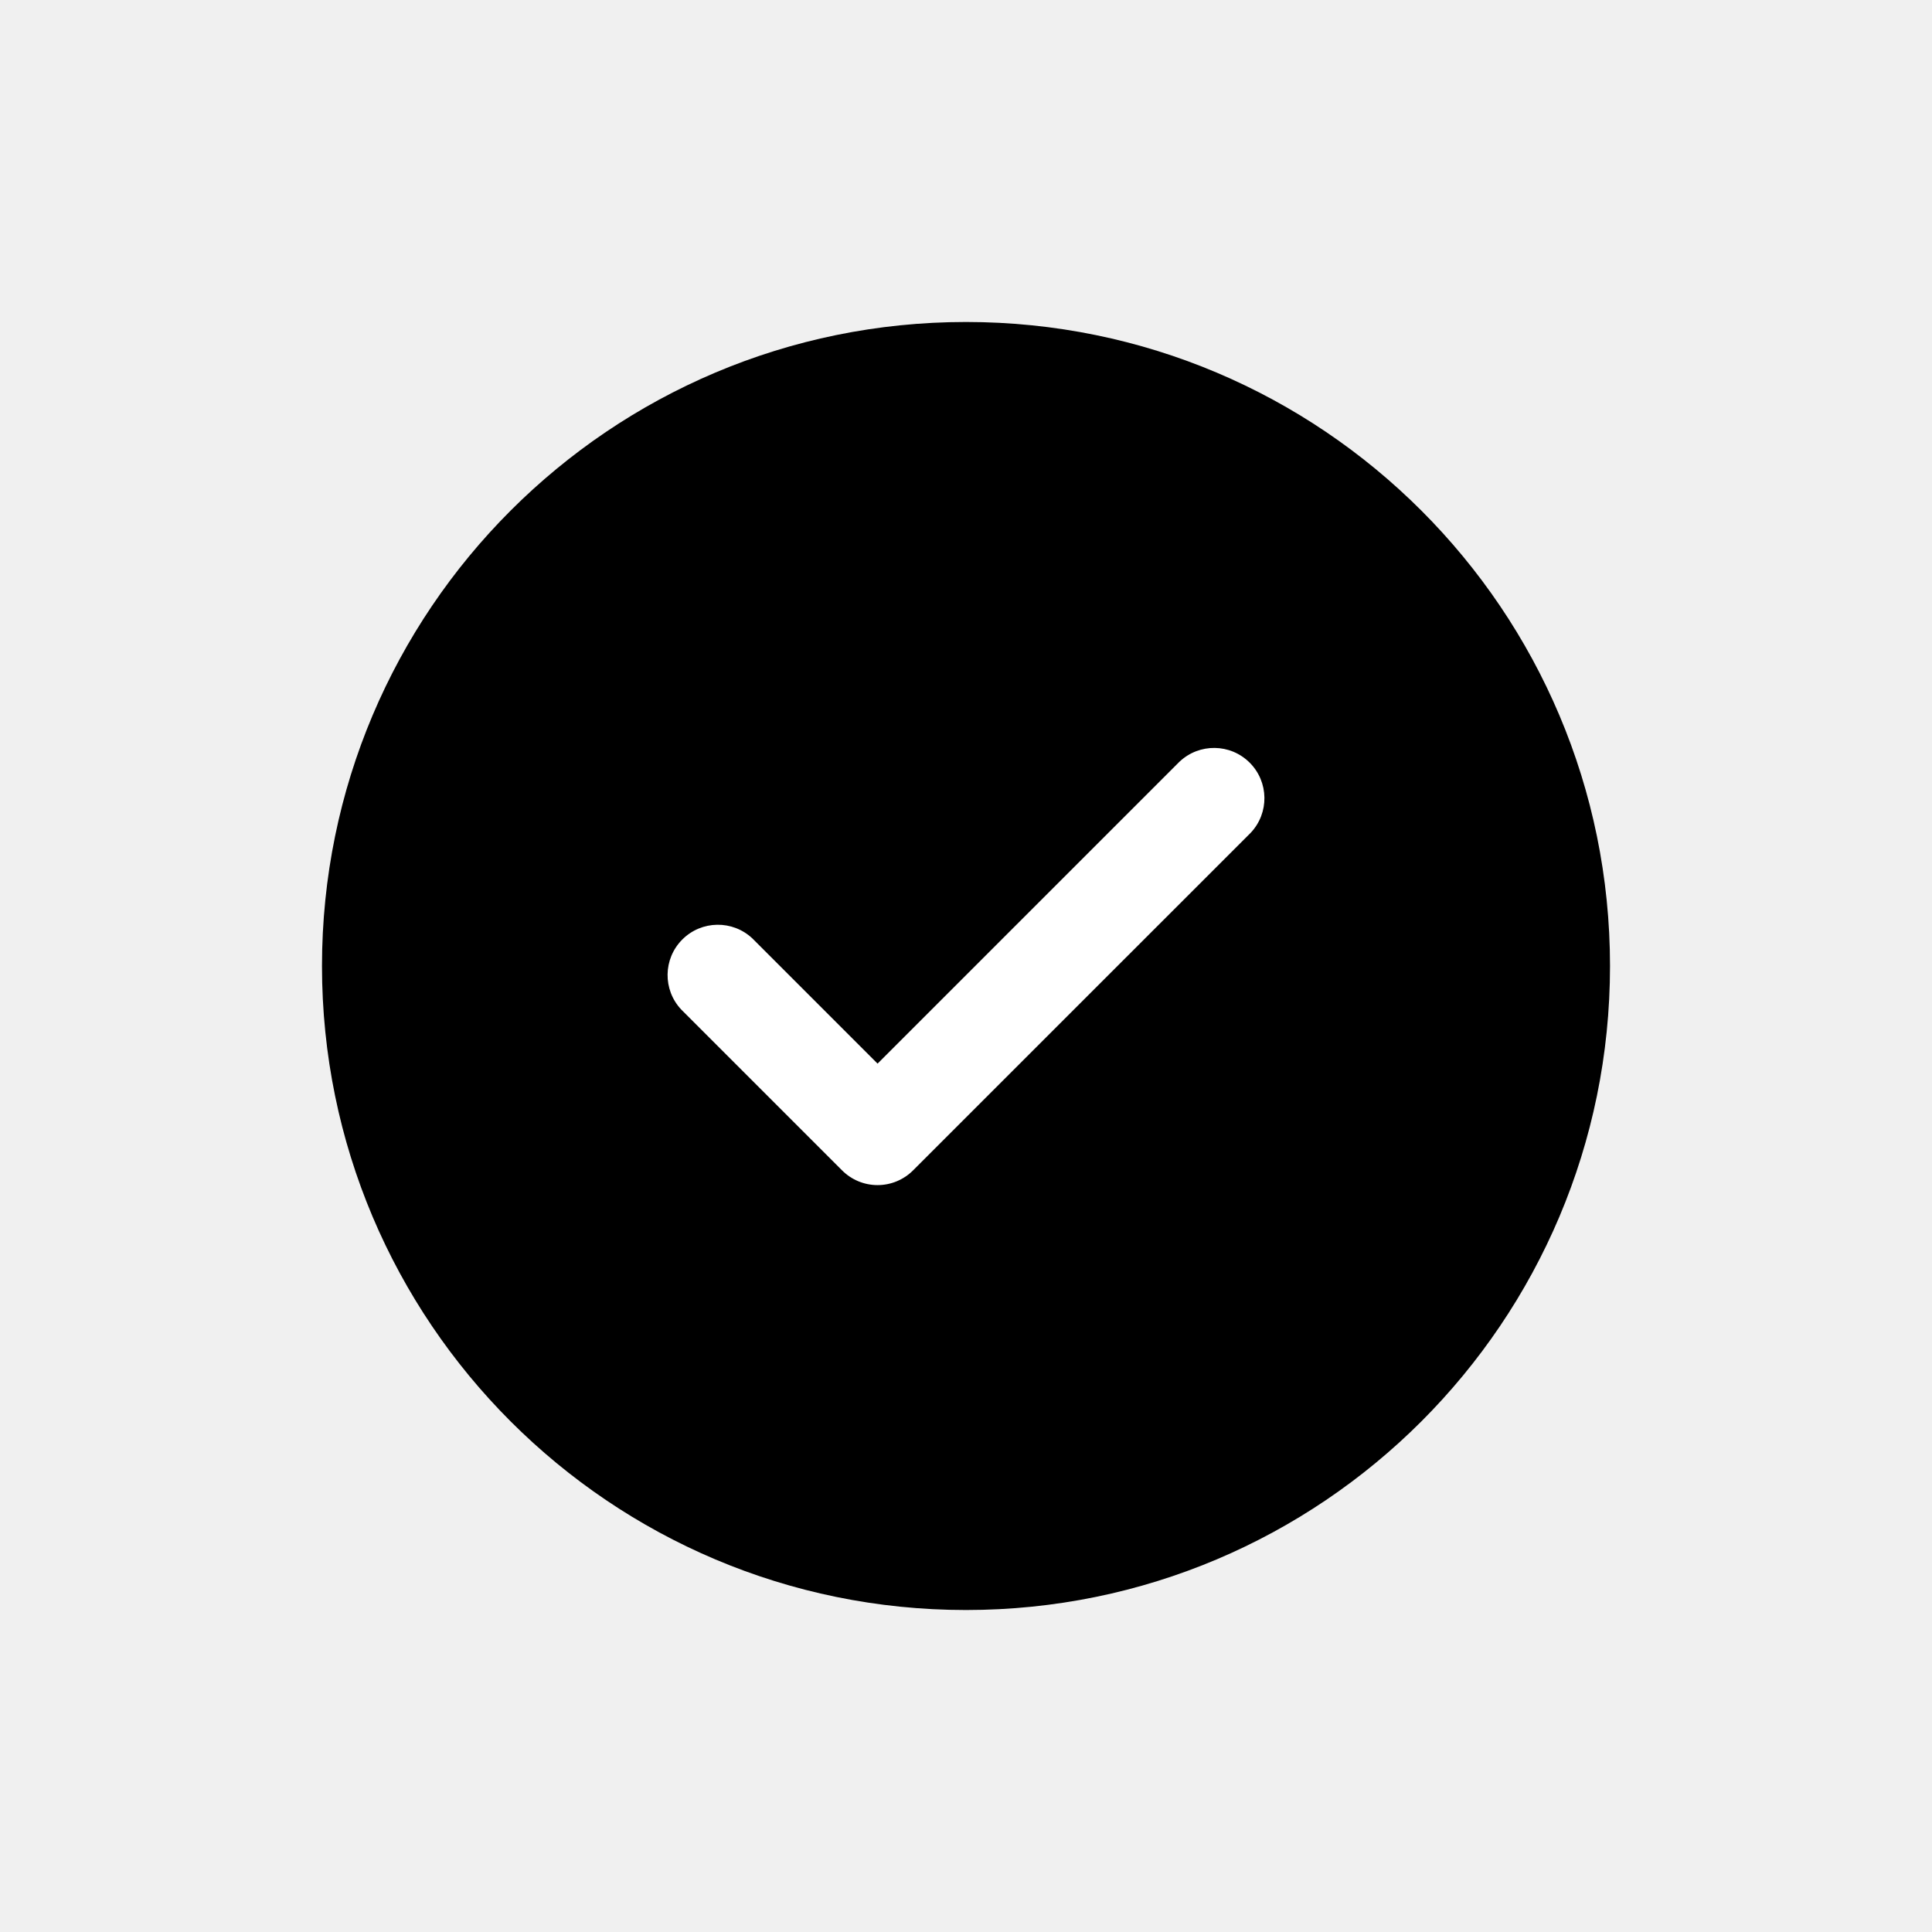
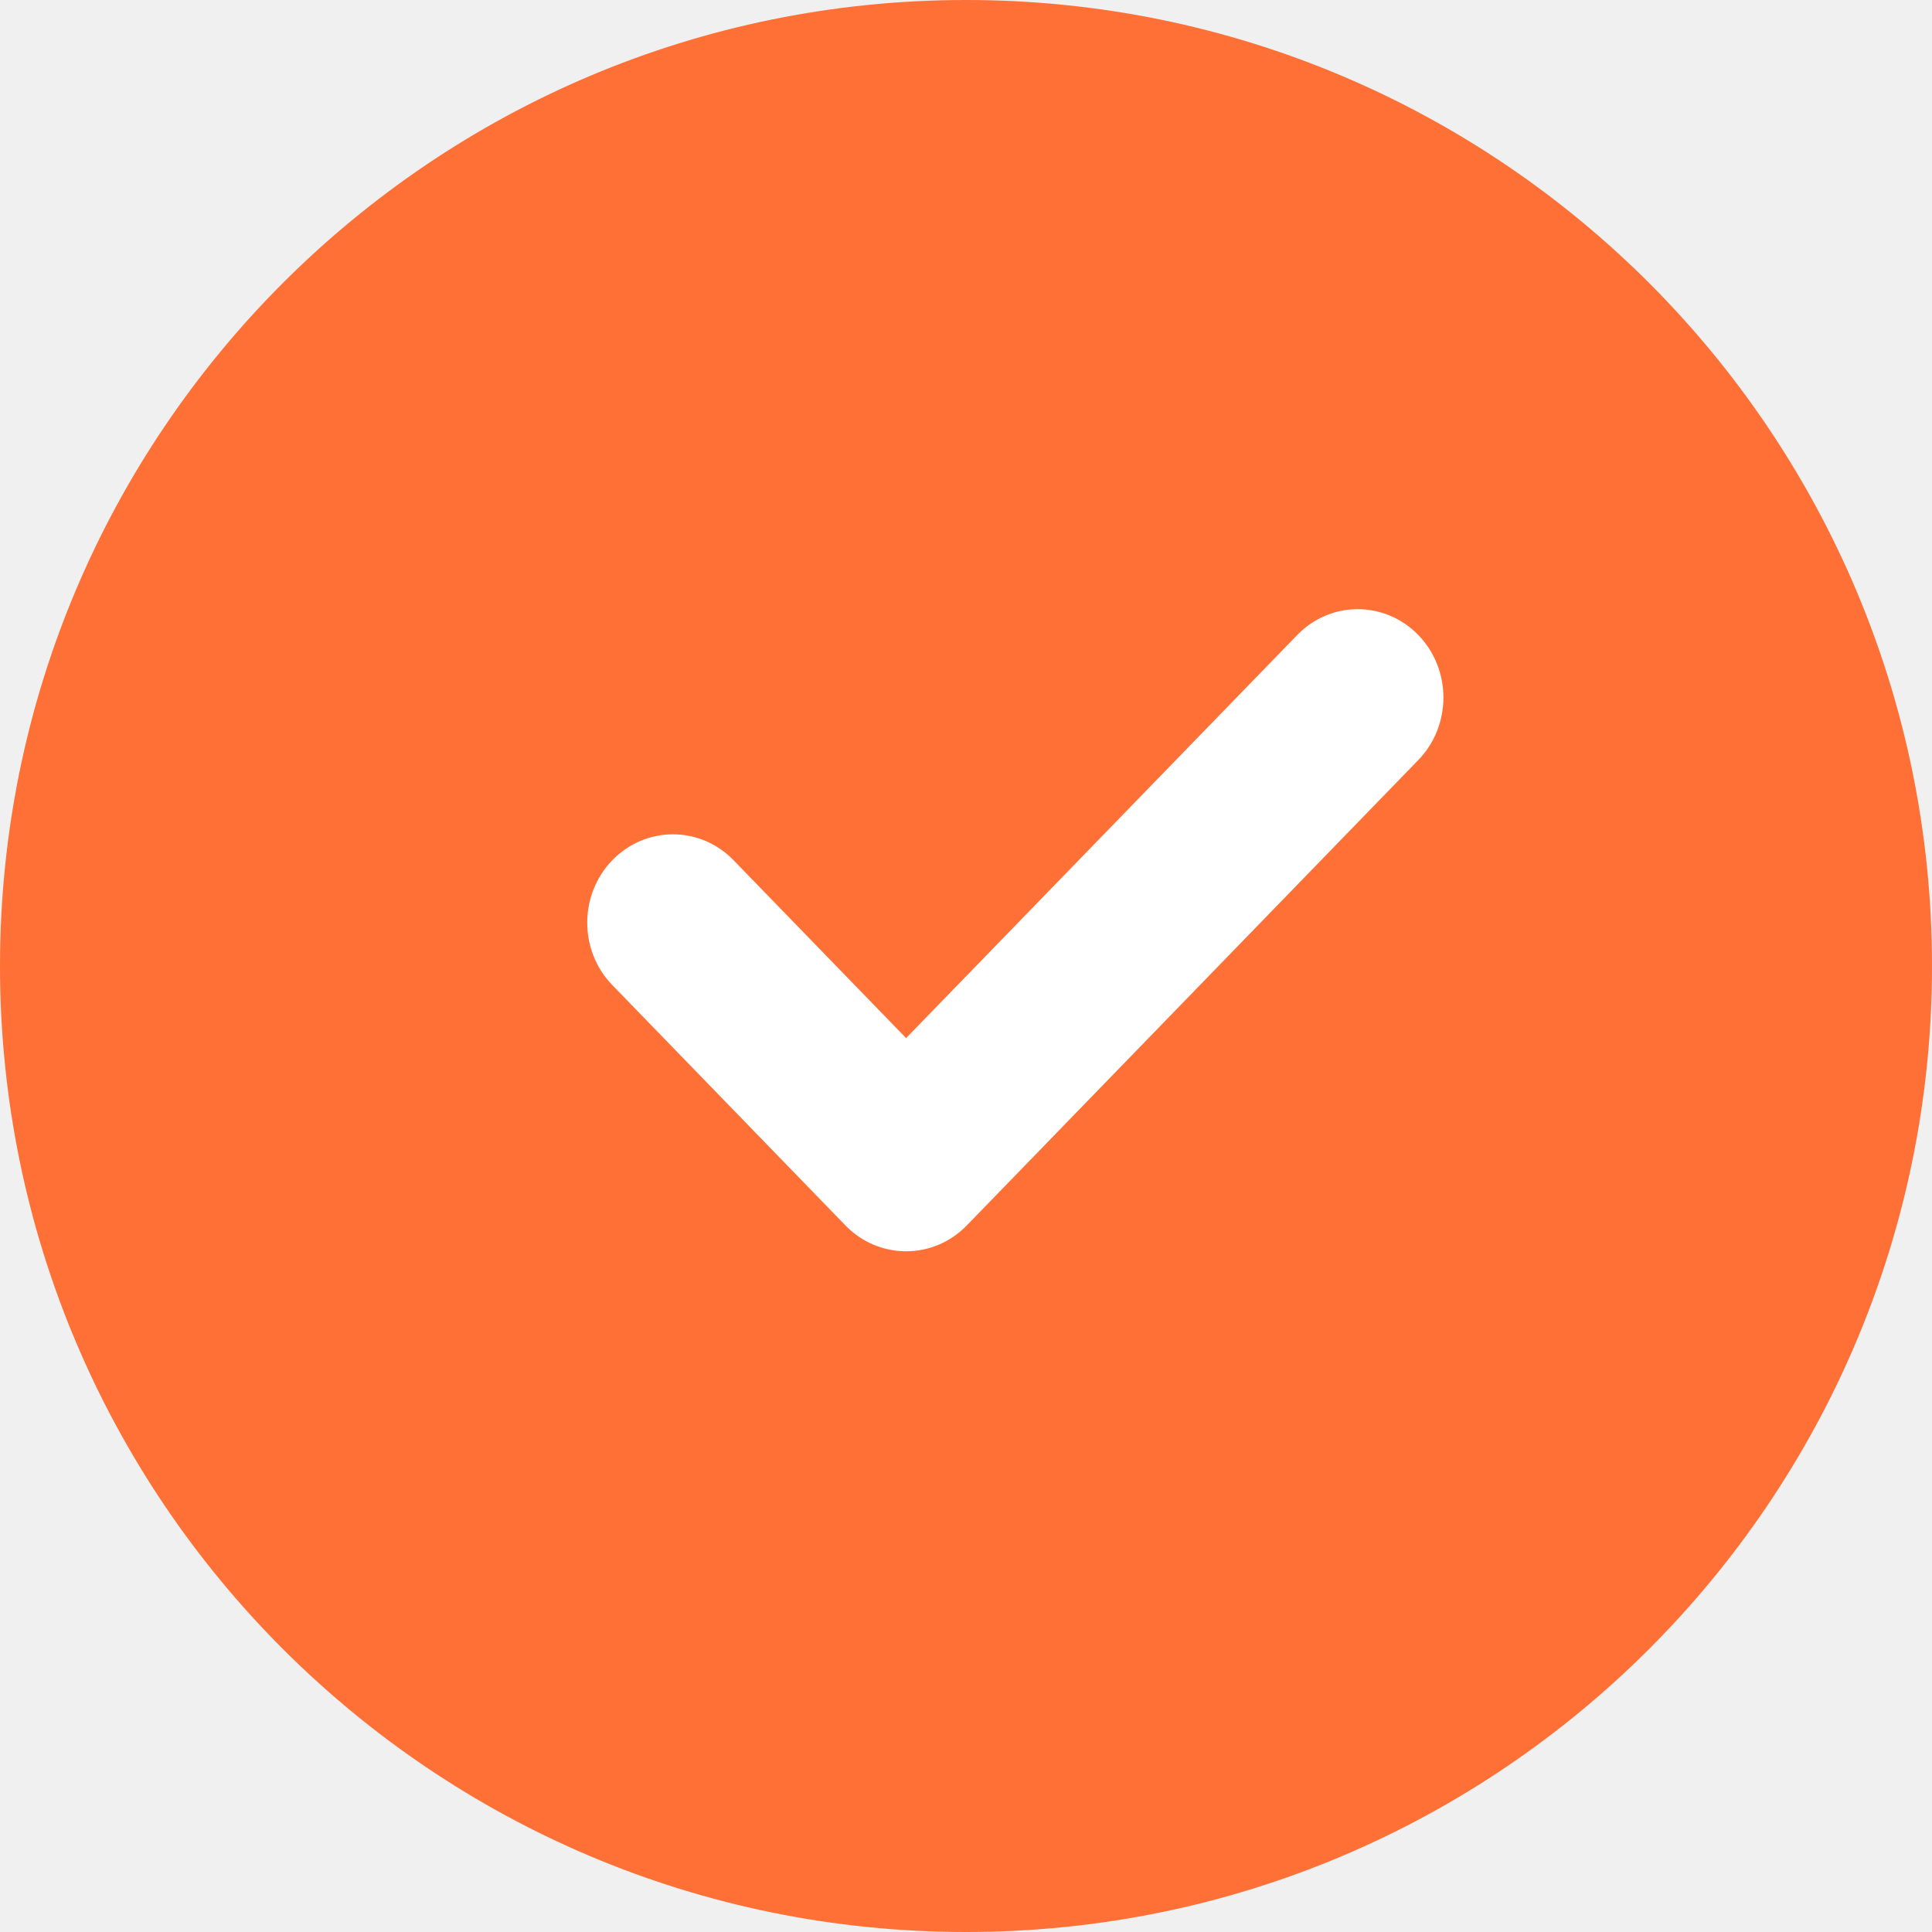
- <svg xmlns="http://www.w3.org/2000/svg" viewBox="0 0 44 44" fill="none">
-   <circle cx="22" cy="22" r="14.667" fill="currentColor" />
-   <path d="m26.863 17.346-6.877 6.877-2.85-2.85a1.146 1.146 0 0 0-1.62 1.62l3.66 3.66a1.142 1.142 0 0 0 1.62 0l7.688-7.687a1.146 1.146 0 0 0-1.62-1.62h-.001Z" fill="#fff" />
+ <svg xmlns="http://www.w3.org/2000/svg" width="16" height="16" viewBox="0 0 16 16" fill="none">
+   <circle cx="8" cy="8" r="8" fill="#FF7036" />
+   <path d="M11.746 6.294L8.006 10.149C7.729 10.434 7.279 10.434 7.002 10.149L5.071 8.158C4.794 7.873 4.794 7.41 5.071 7.124C5.348 6.838 5.798 6.838 6.075 7.124L7.504 8.597L10.743 5.259C11.02 4.973 11.469 4.974 11.746 5.259C12.023 5.545 12.023 6.008 11.746 6.294Z" fill="white" />
</svg>
